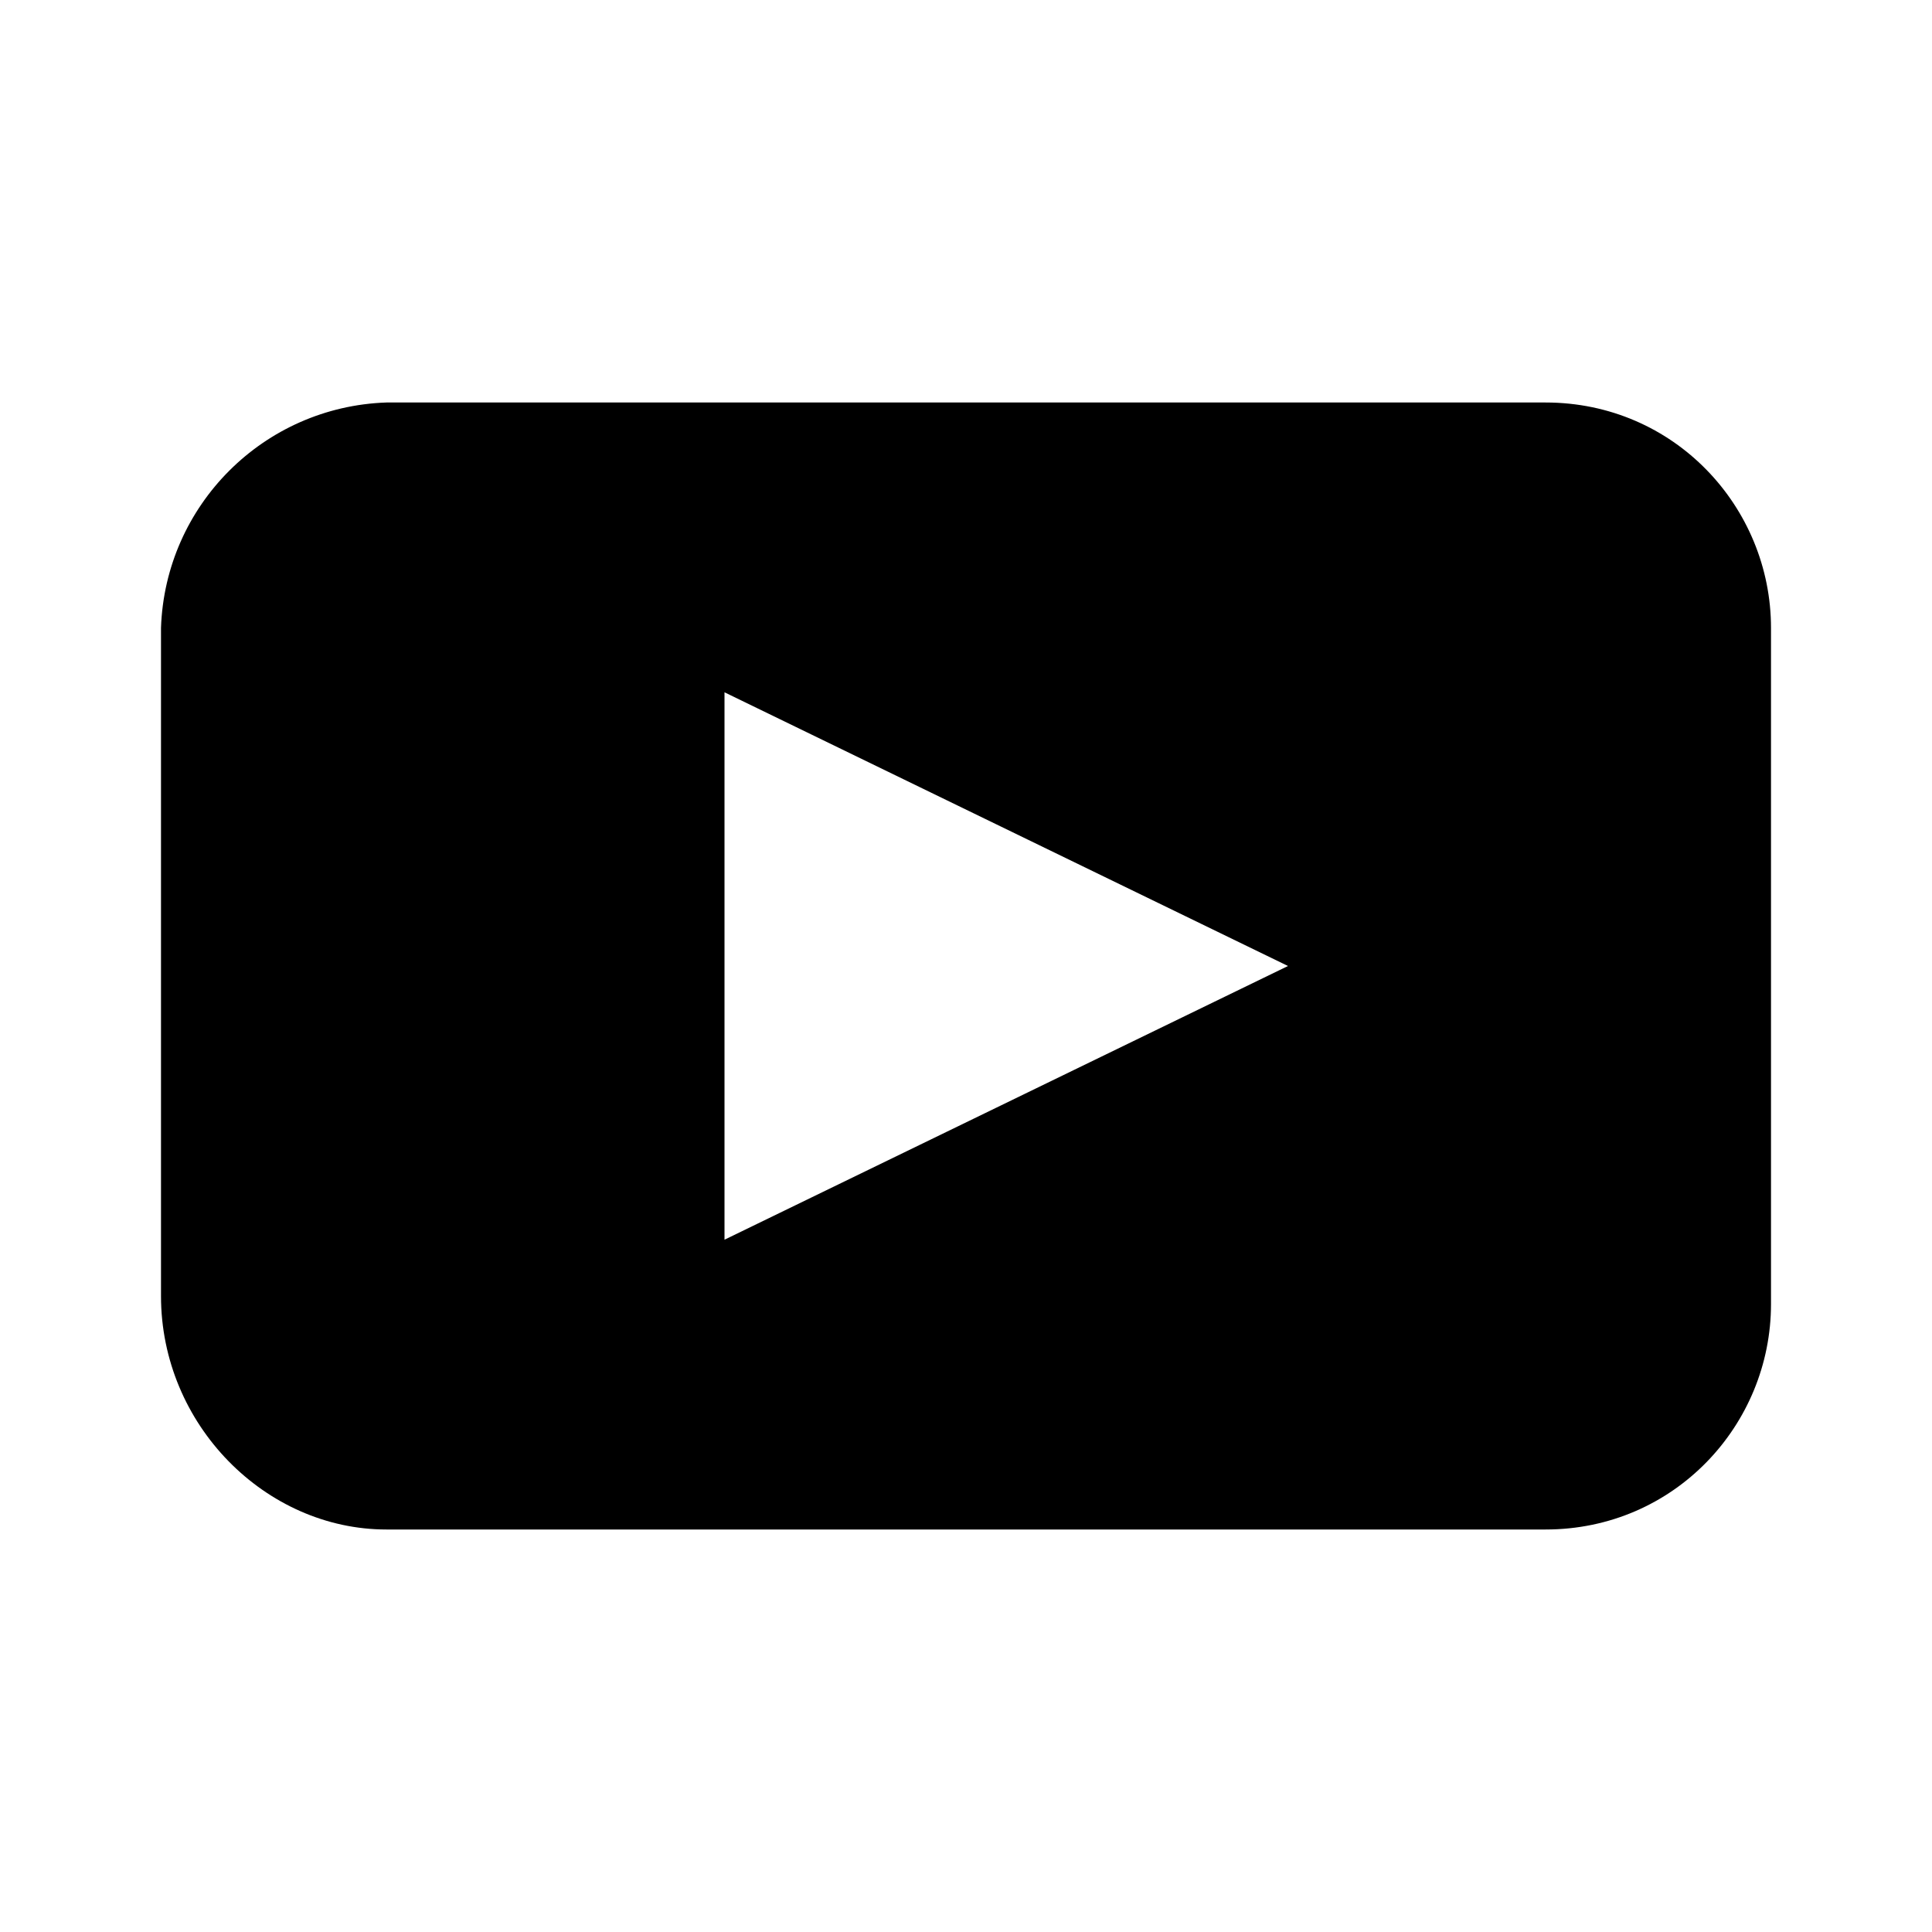
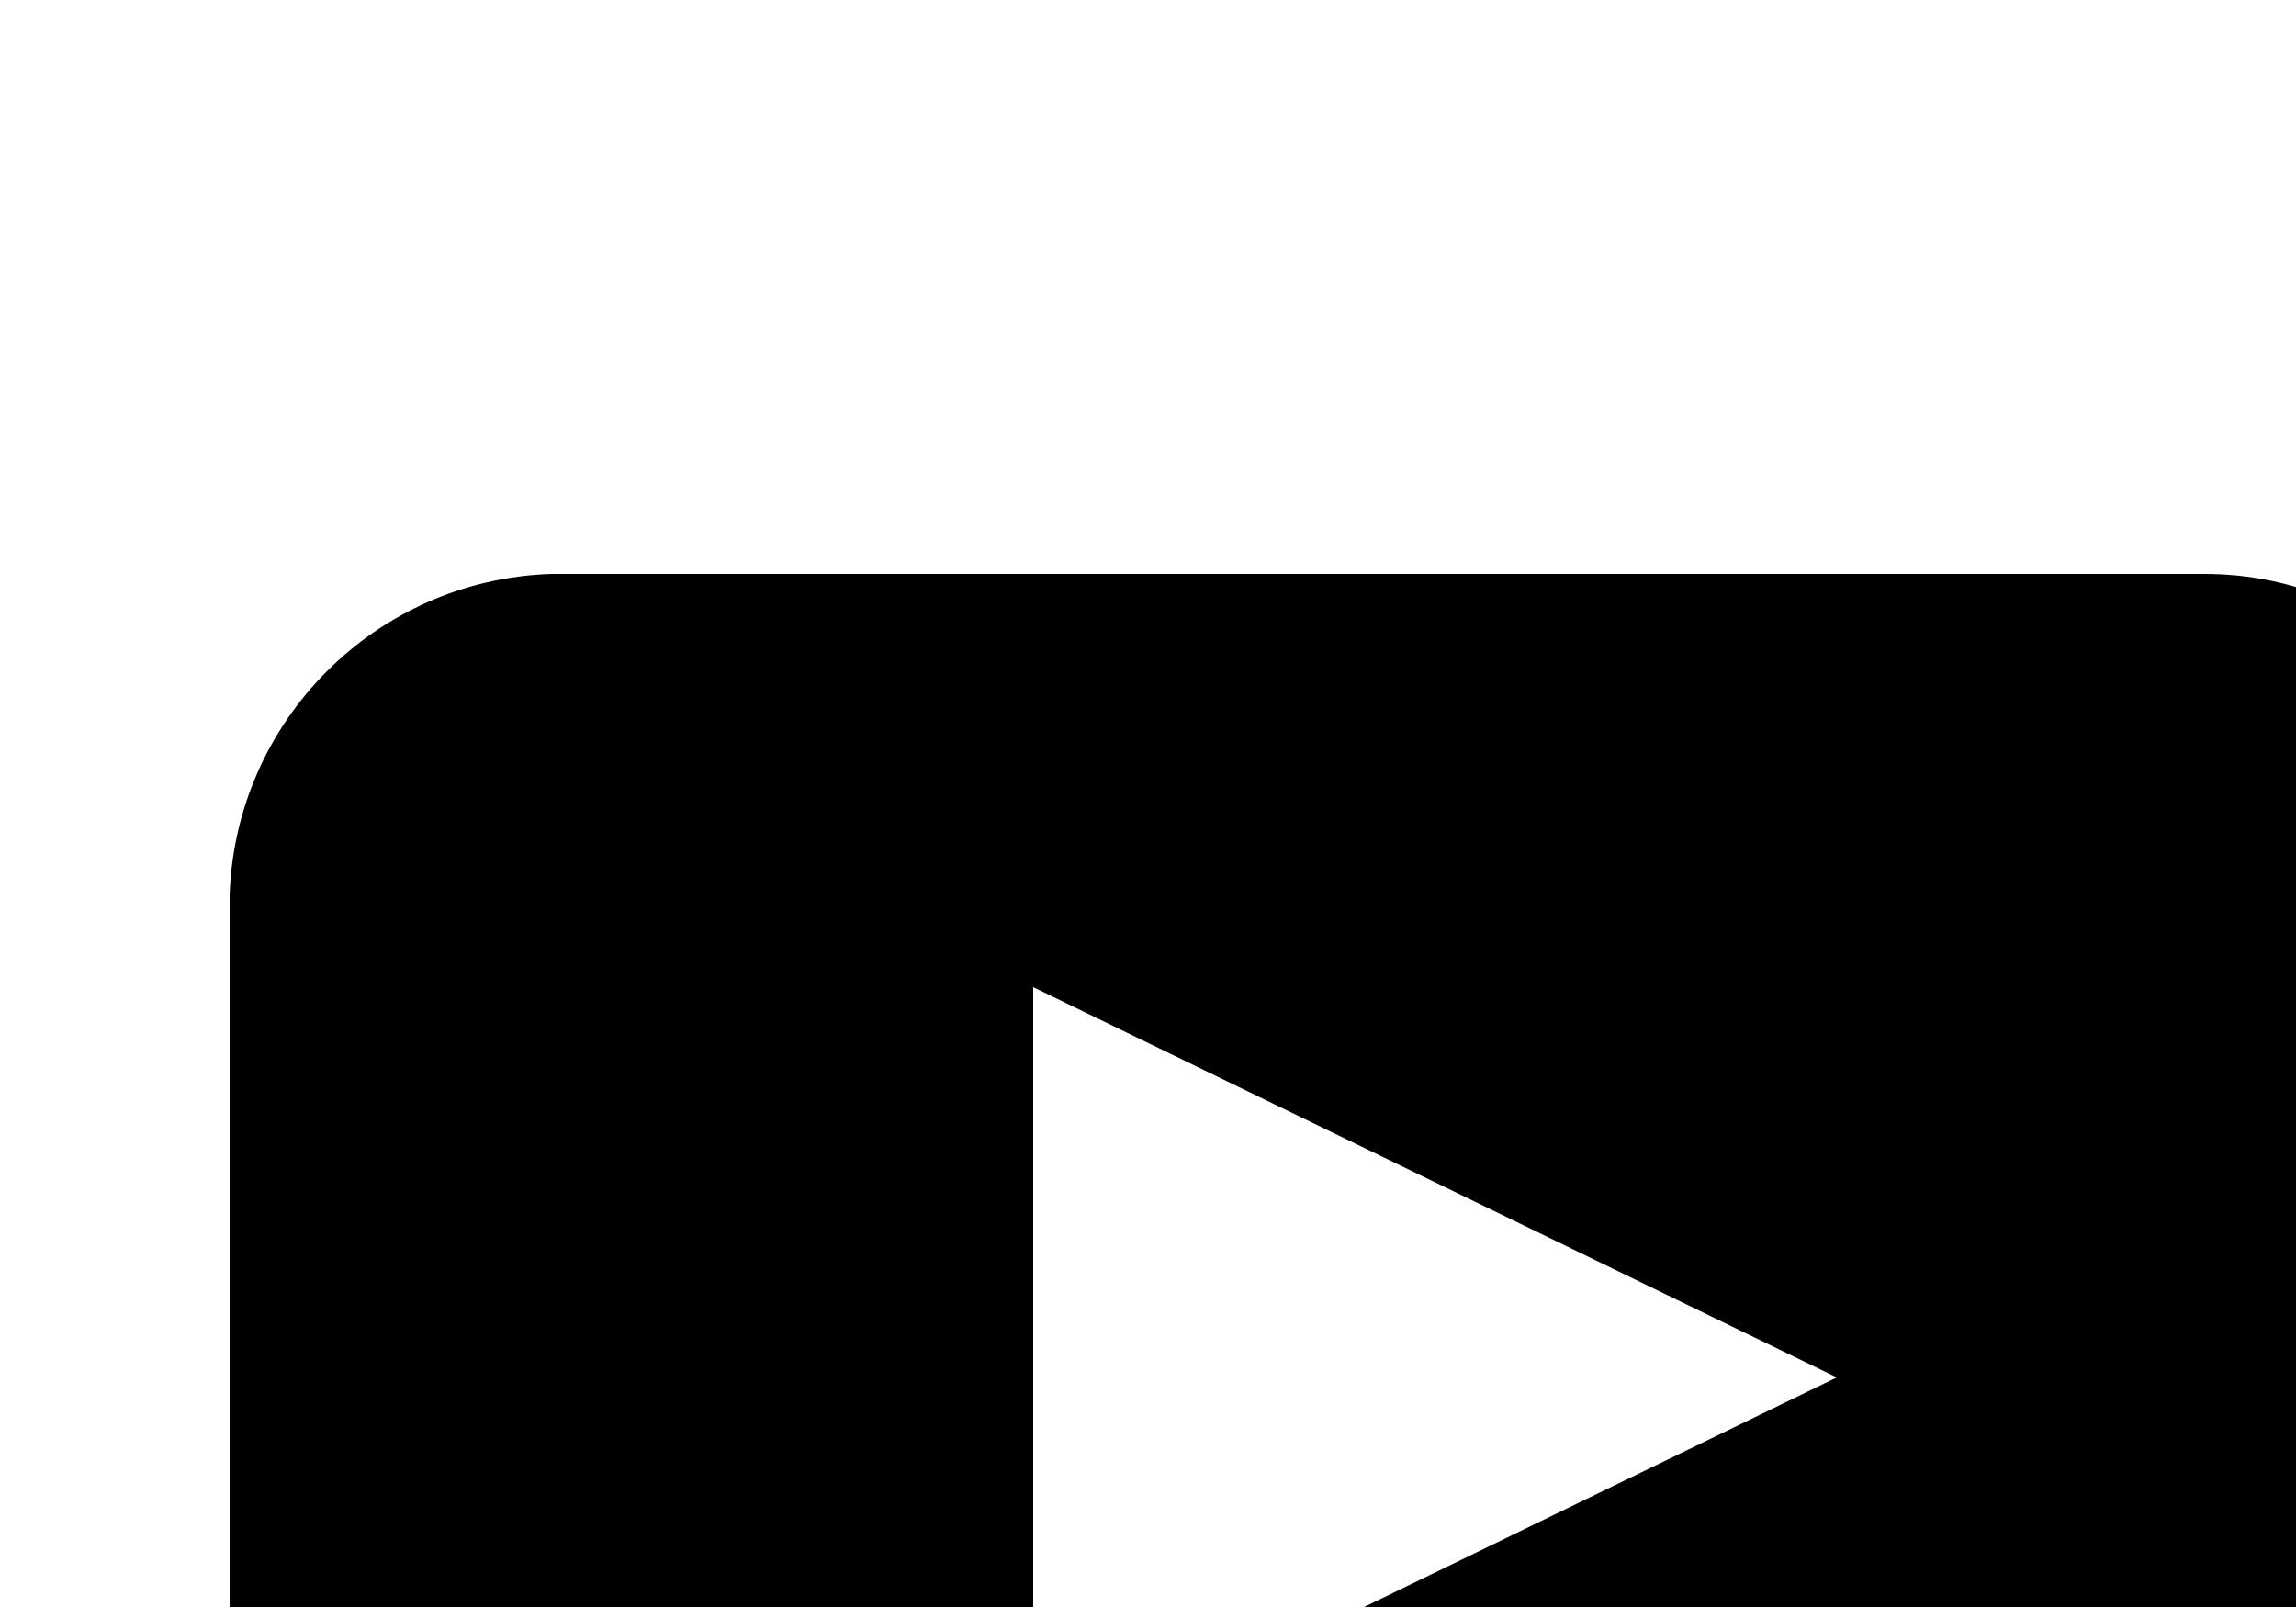
- <svg xmlns="http://www.w3.org/2000/svg" width="24" height="24" fill="none">
+ <svg xmlns="http://www.w3.org/2000/svg" fill="none">
  <path d="M19.2 5H4.8A2.9 2.9 0 0 0 2 7.8v8.3C2 17.7 3.3 19 4.8 19h14.4c1.6 0 2.8-1.3 2.8-2.8V7.8C22 6.3 20.8 5 19.2 5ZM9 15.4V8.6L16 12 9 15.4Z" fill="currentColor" />
</svg>
